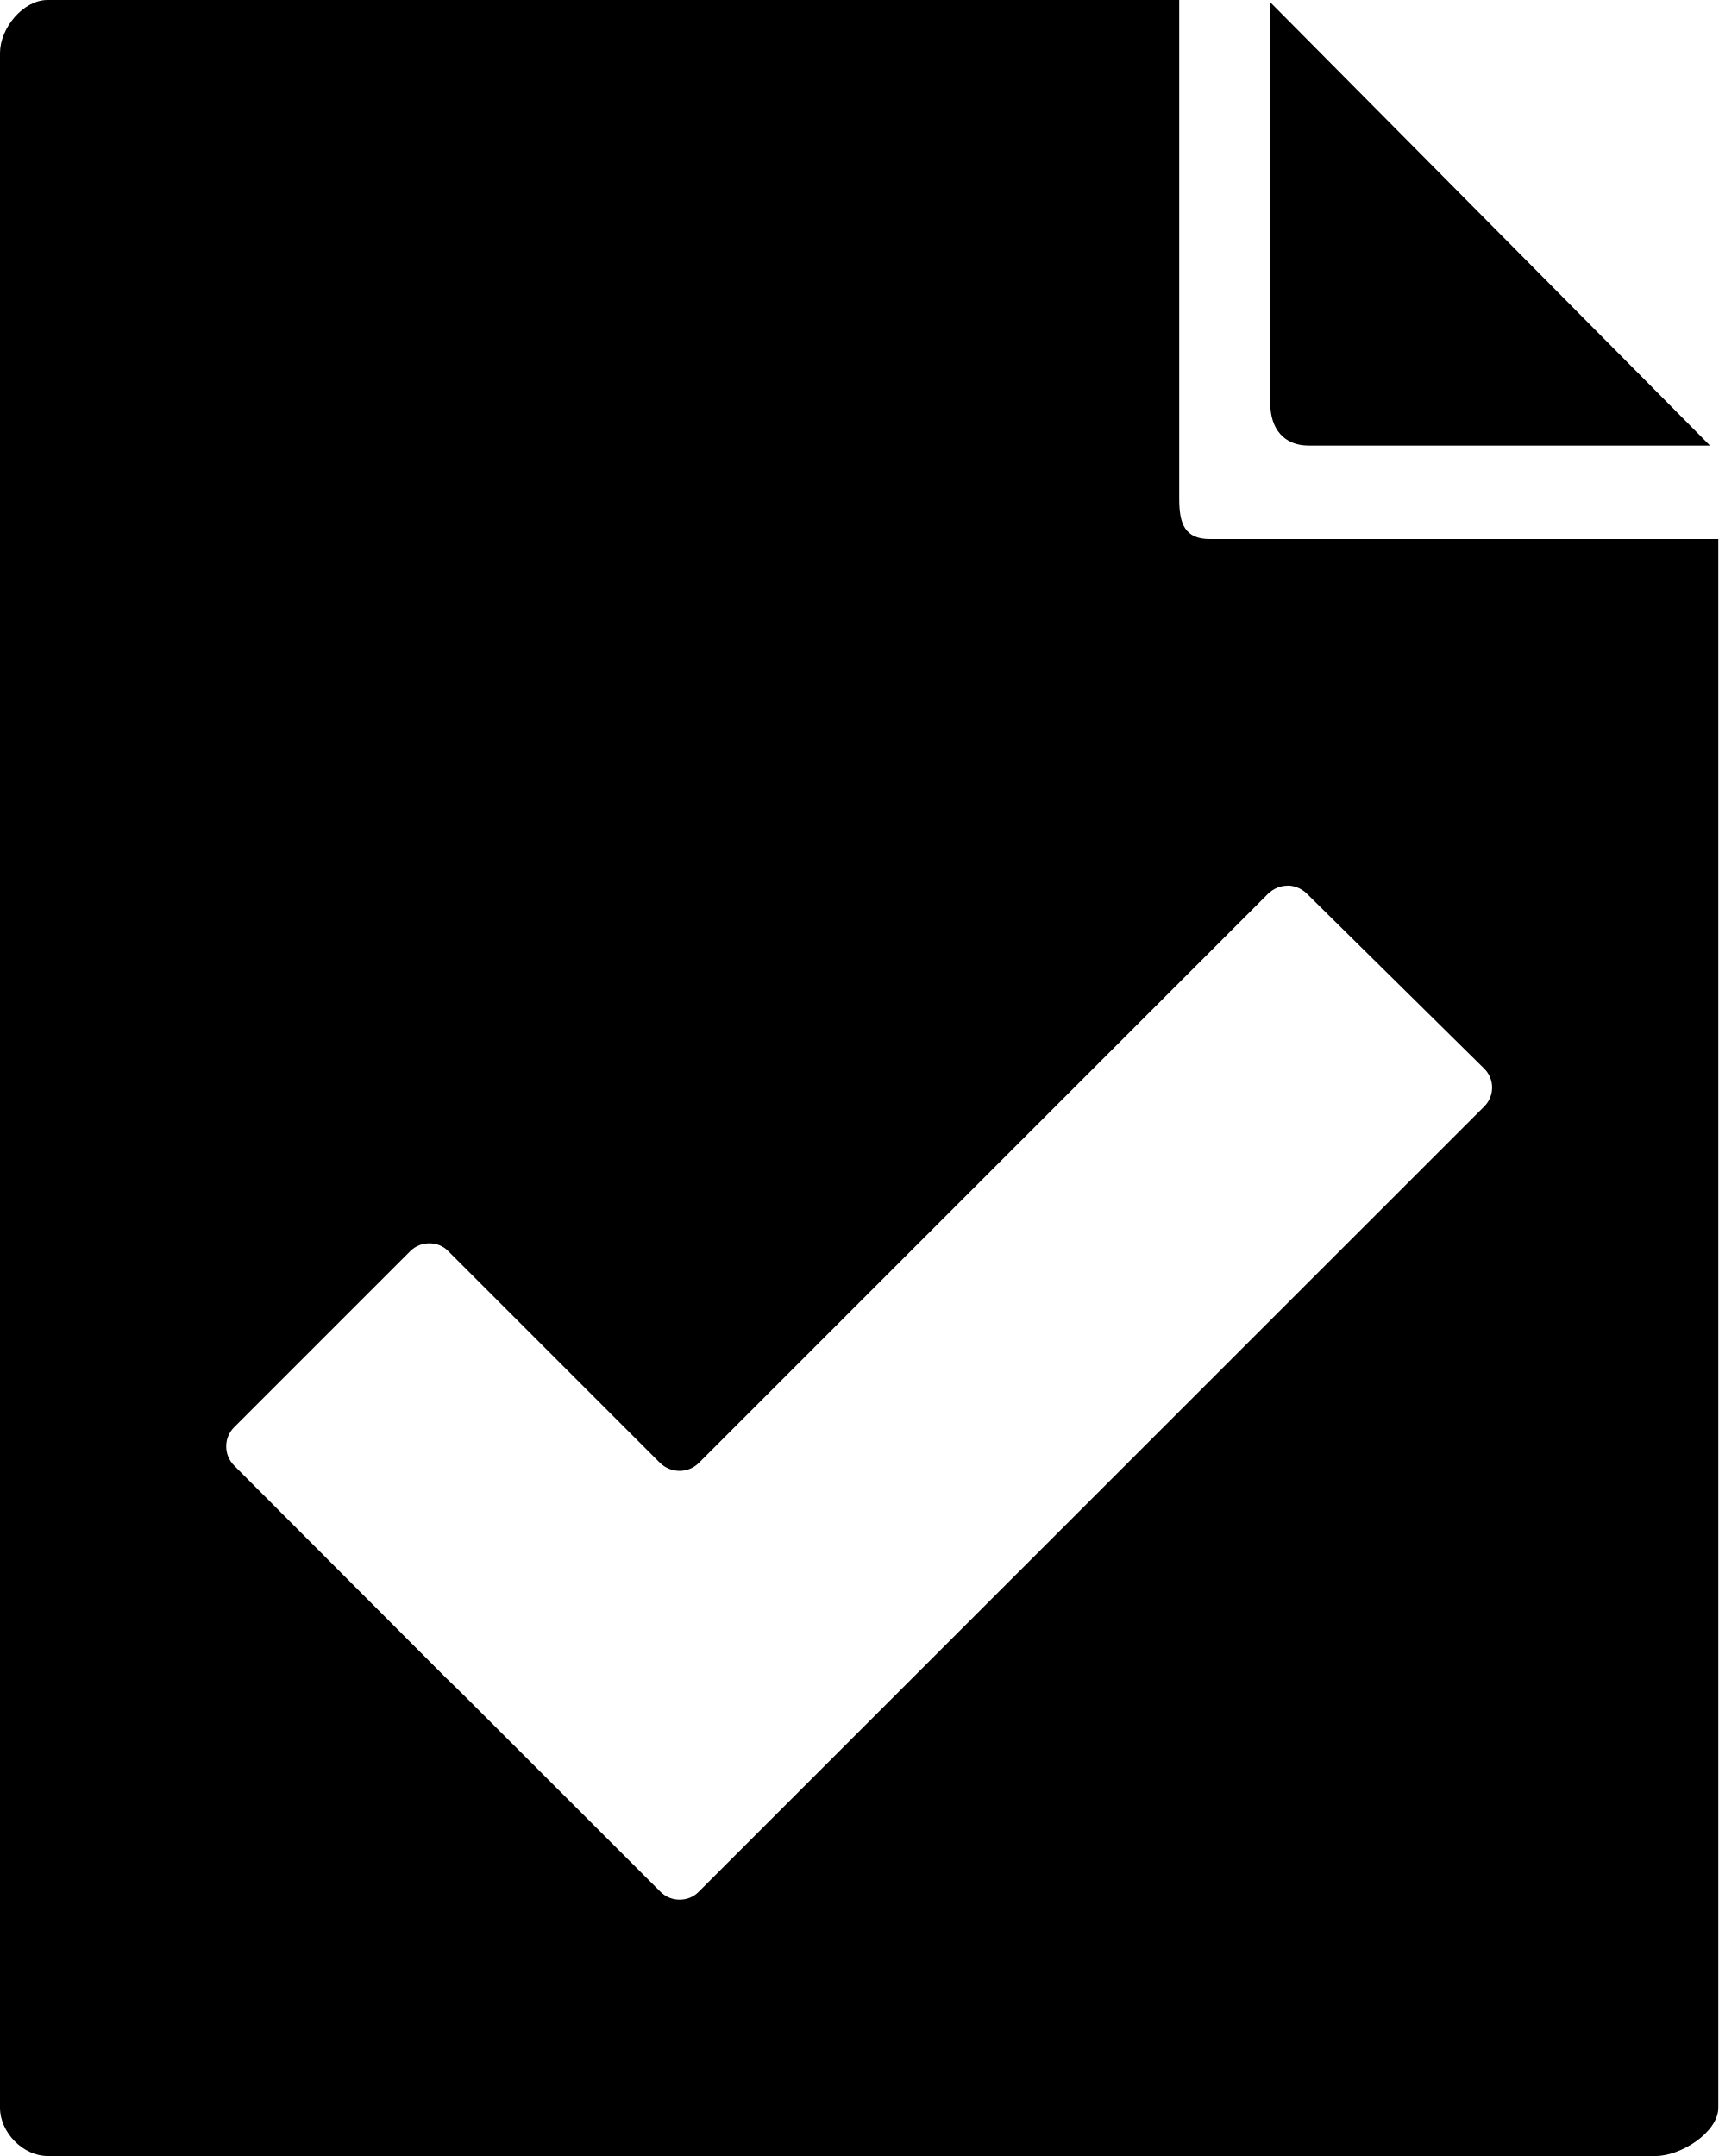
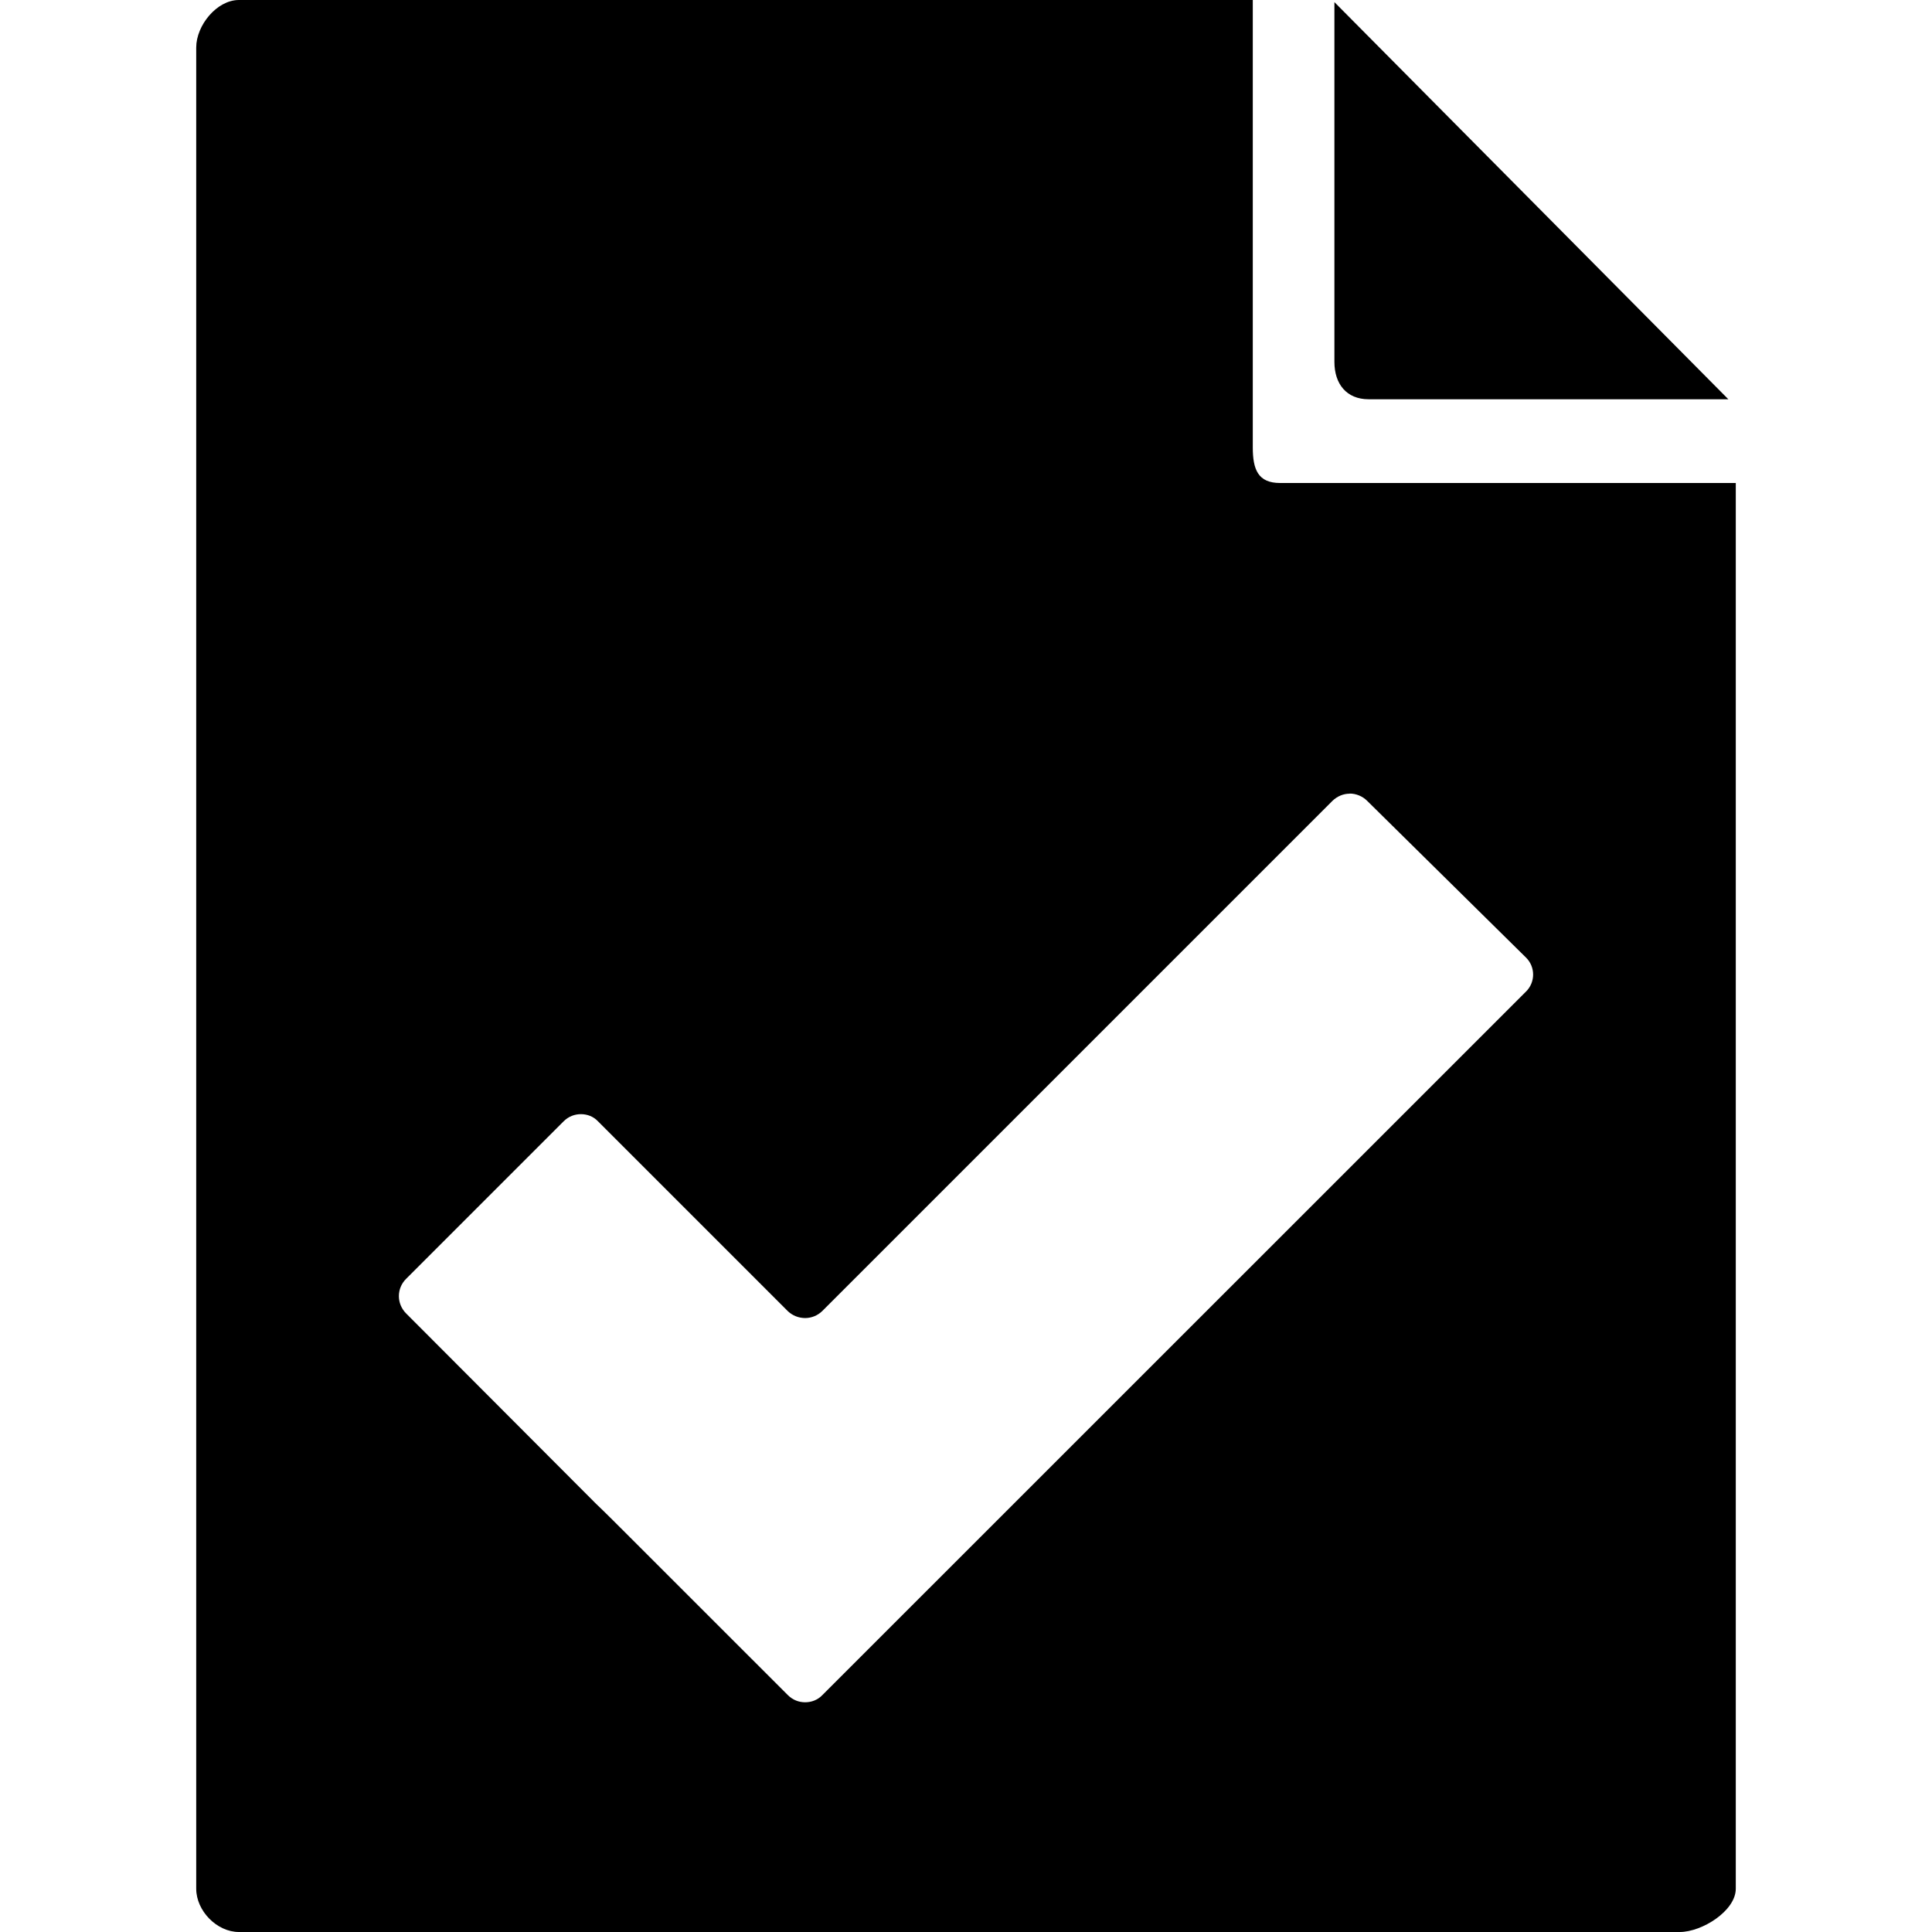
- <svg xmlns="http://www.w3.org/2000/svg" version="1.1" id="Ebene_1" x="0px" y="0px" viewBox="0 0 25.5 32" xml:space="preserve" width="25.5" height="32" class="br-symbol-library">
+ <svg xmlns="http://www.w3.org/2000/svg" version="1.1" id="Ebene_1" x="0px" y="0px" viewBox="0 0 32 32" xml:space="preserve" width="32" height="32" class="br-symbol-library">
  <defs id="defs11" />
  <g id="File" transform="translate(-3.250218,-2.182e-4)">
    <g id="g4">
		
	</g>
  </g>
  <g id="Ebene_1_1_" transform="translate(-3.250218,-2.182e-4)">
</g>
-   <path id="path2" d="M 0.707,0 C 0.342,0 0,0.419 0,0.787 V 31.283 C 0,31.65 0.342,32 0.707,32 H 24.572 C 24.94,32 25.5,31.65 25.5,31.283 V 8 h -7.547 c -0.368,0 -0.453,-0.225 -0.453,-0.592 V 0 Z M 18.852,0.035 v 5.959 c 0,0.365 0.201,0.619 0.566,0.619 h 5.959 z m 0.254,13.109 c 0.101,0 0.209,0.041 0.287,0.119 l 2.631,2.596 c 0.159,0.154 0.159,0.411 0,0.566 L 10.371,28.076 c -0.079,0.082 -0.182,0.119 -0.285,0.119 -0.103,0 -0.205,-0.037 -0.287,-0.119 L 7.189,25.467 C 7.029,25.306 6.776,25.053 6.617,24.902 l -3.141,-3.148 c -0.159,-0.16 -0.159,-0.414 0,-0.572 l 2.609,-2.609 c 0.082,-0.082 0.184,-0.119 0.287,-0.119 0.103,0 0.206,0.037 0.283,0.119 l 3.141,3.141 c 0.082,0.079 0.186,0.117 0.291,0.117 0.101,0 0.205,-0.04 0.283,-0.117 l 8.449,-8.449 c 0.082,-0.079 0.184,-0.119 0.285,-0.119 z" />
+   <path id="path2" d="M 3.957,0 C 3.592,0 3.25,0.419 3.25,0.787 V 31.283 C 3.25,31.65 3.592,32 3.957,32 H 27.822 C 28.19,32 28.75,31.65 28.75,31.283 V 8 h -7.547 c -0.368,0 -0.453,-0.225 -0.453,-0.592 V 0 Z M 22.102,0.035 v 5.959 c 0,0.365 0.201,0.619 0.566,0.619 h 5.959 z m 0.254,13.109 c 0.101,0 0.209,0.041 0.287,0.119 l 2.631,2.596 c 0.159,0.154 0.159,0.411 0,0.566 L 13.621,28.076 c -0.079,0.082 -0.182,0.119 -0.285,0.119 -0.103,0 -0.205,-0.037 -0.287,-0.119 L 10.439,25.467 C 10.279,25.306 10.026,25.053 9.867,24.902 l -3.141,-3.148 c -0.159,-0.16 -0.159,-0.414 0,-0.572 l 2.609,-2.609 c 0.082,-0.082 0.184,-0.119 0.287,-0.119 0.103,0 0.206,0.037 0.283,0.119 l 3.141,3.141 c 0.082,0.079 0.186,0.117 0.291,0.117 0.101,0 0.205,-0.04 0.283,-0.117 l 8.449,-8.449 c 0.082,-0.079 0.184,-0.119 0.285,-0.119 z" />
</svg>
